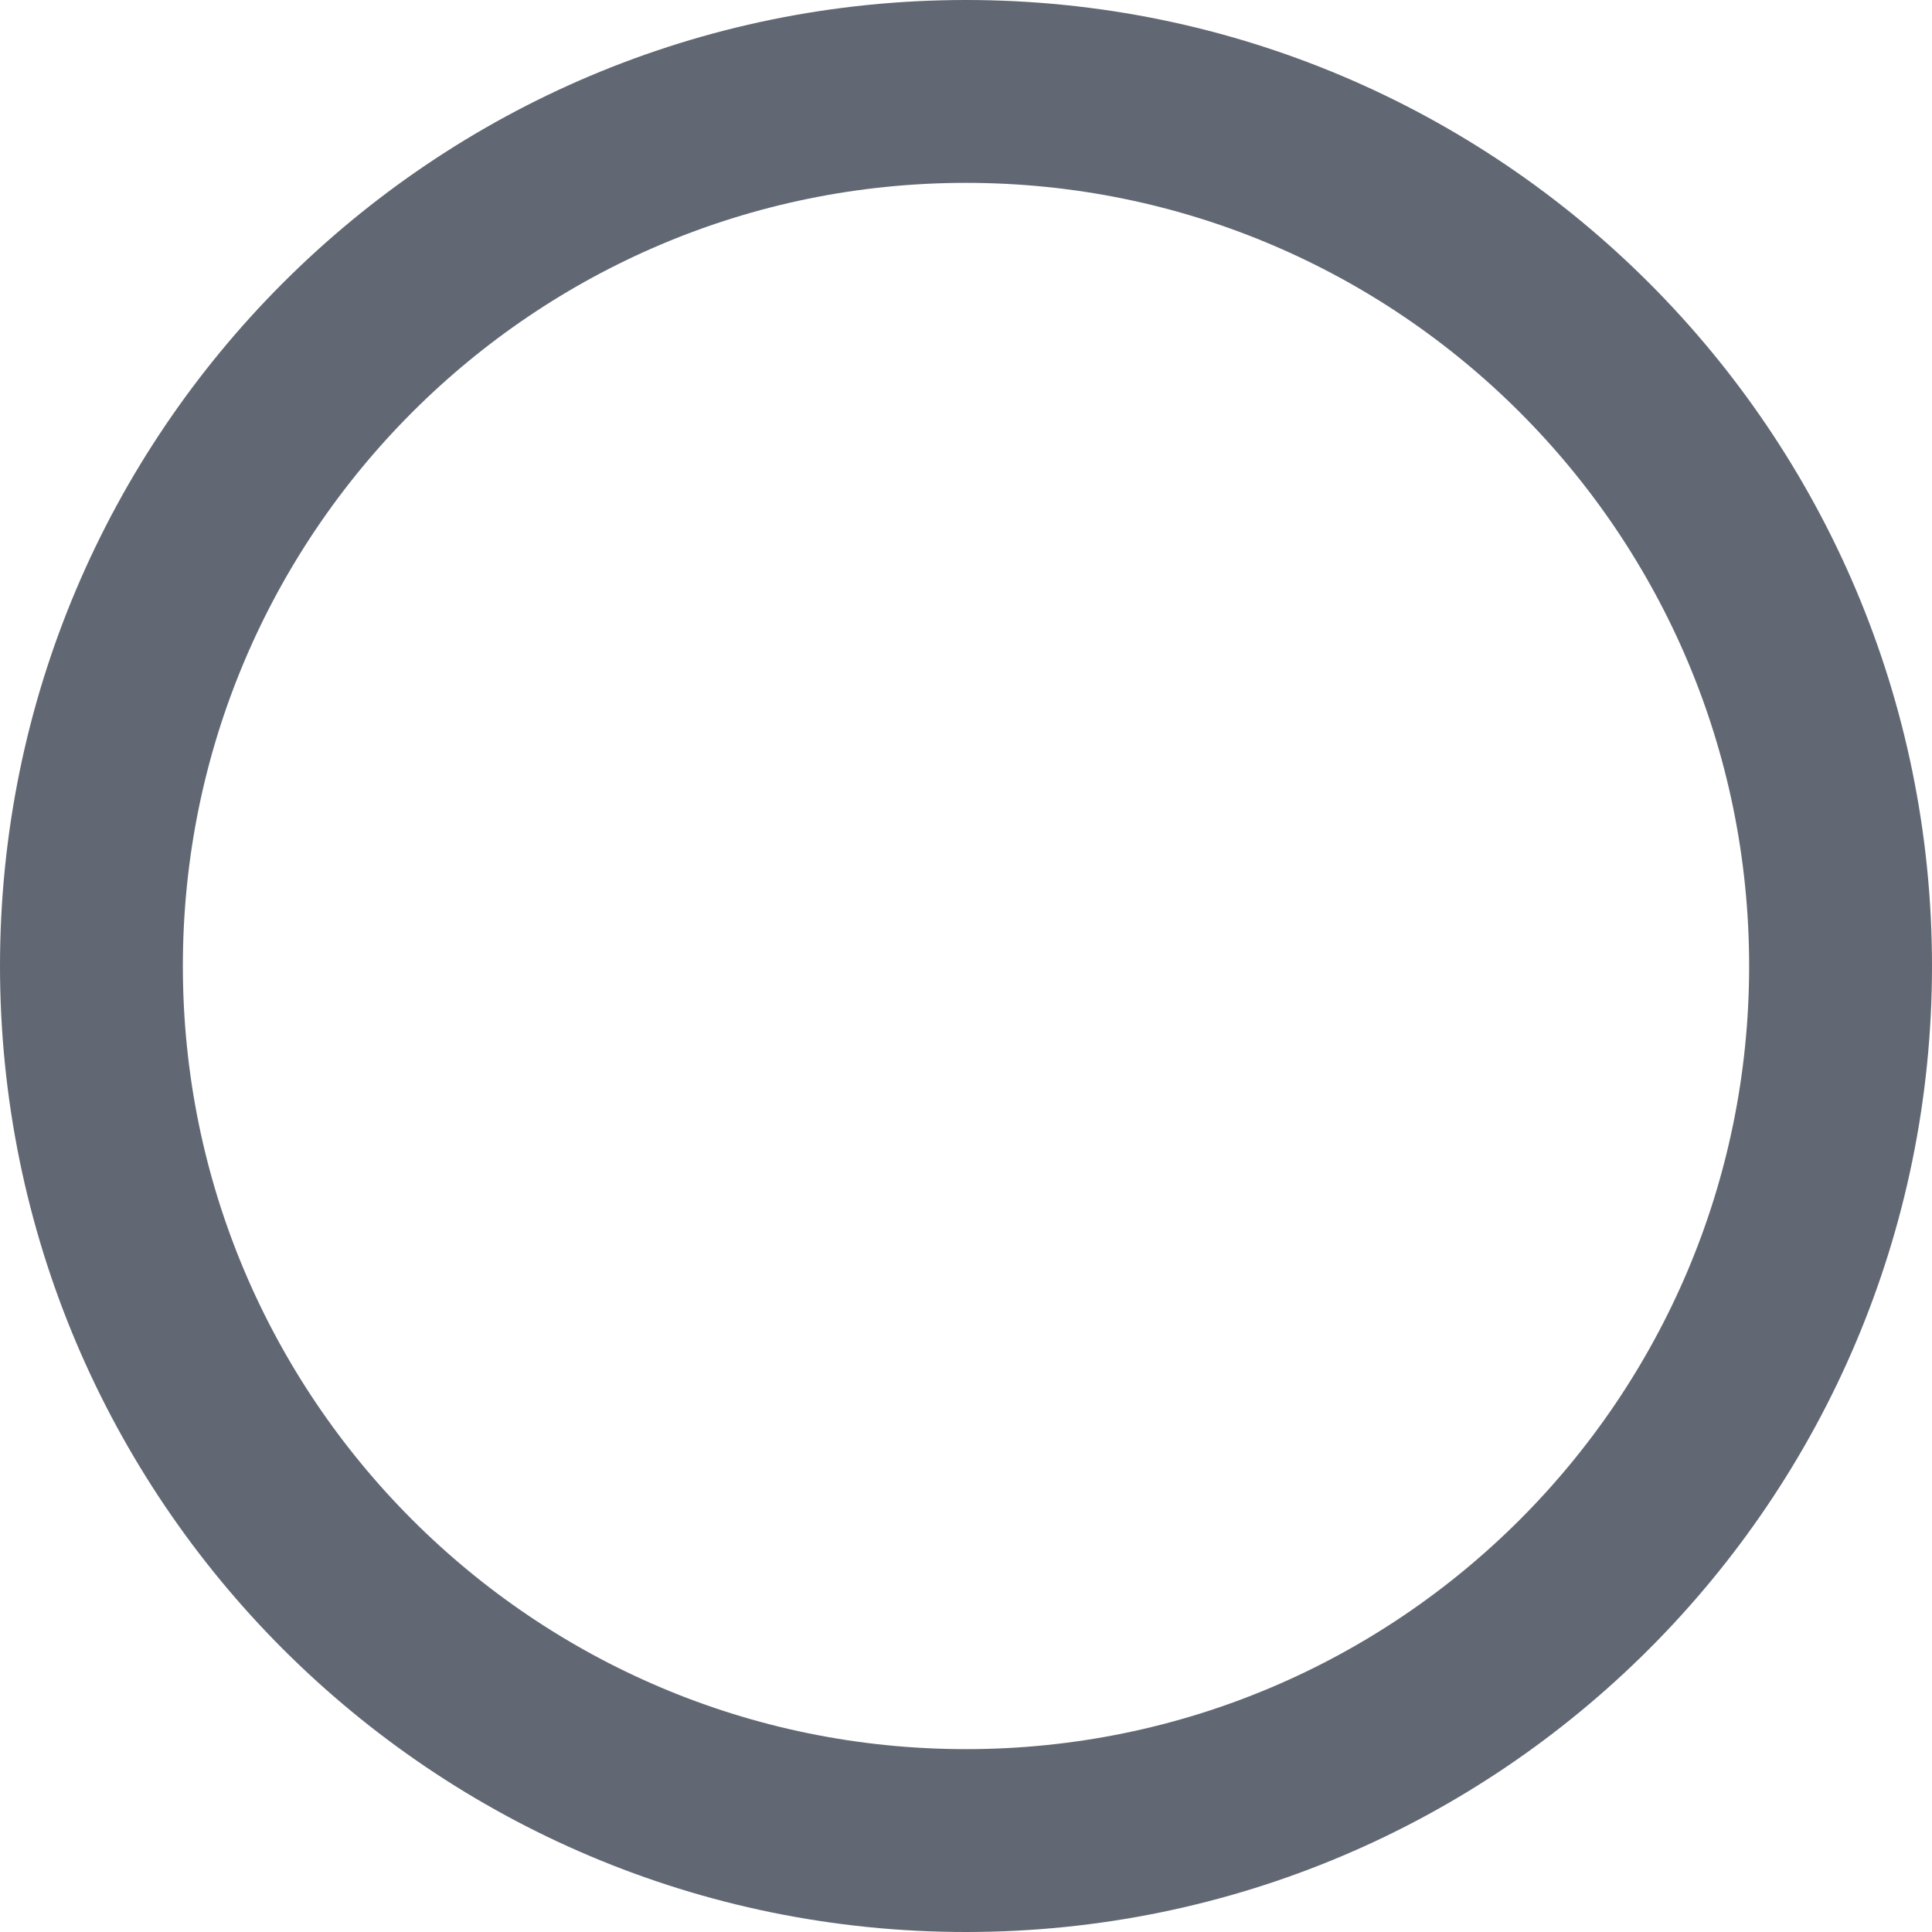
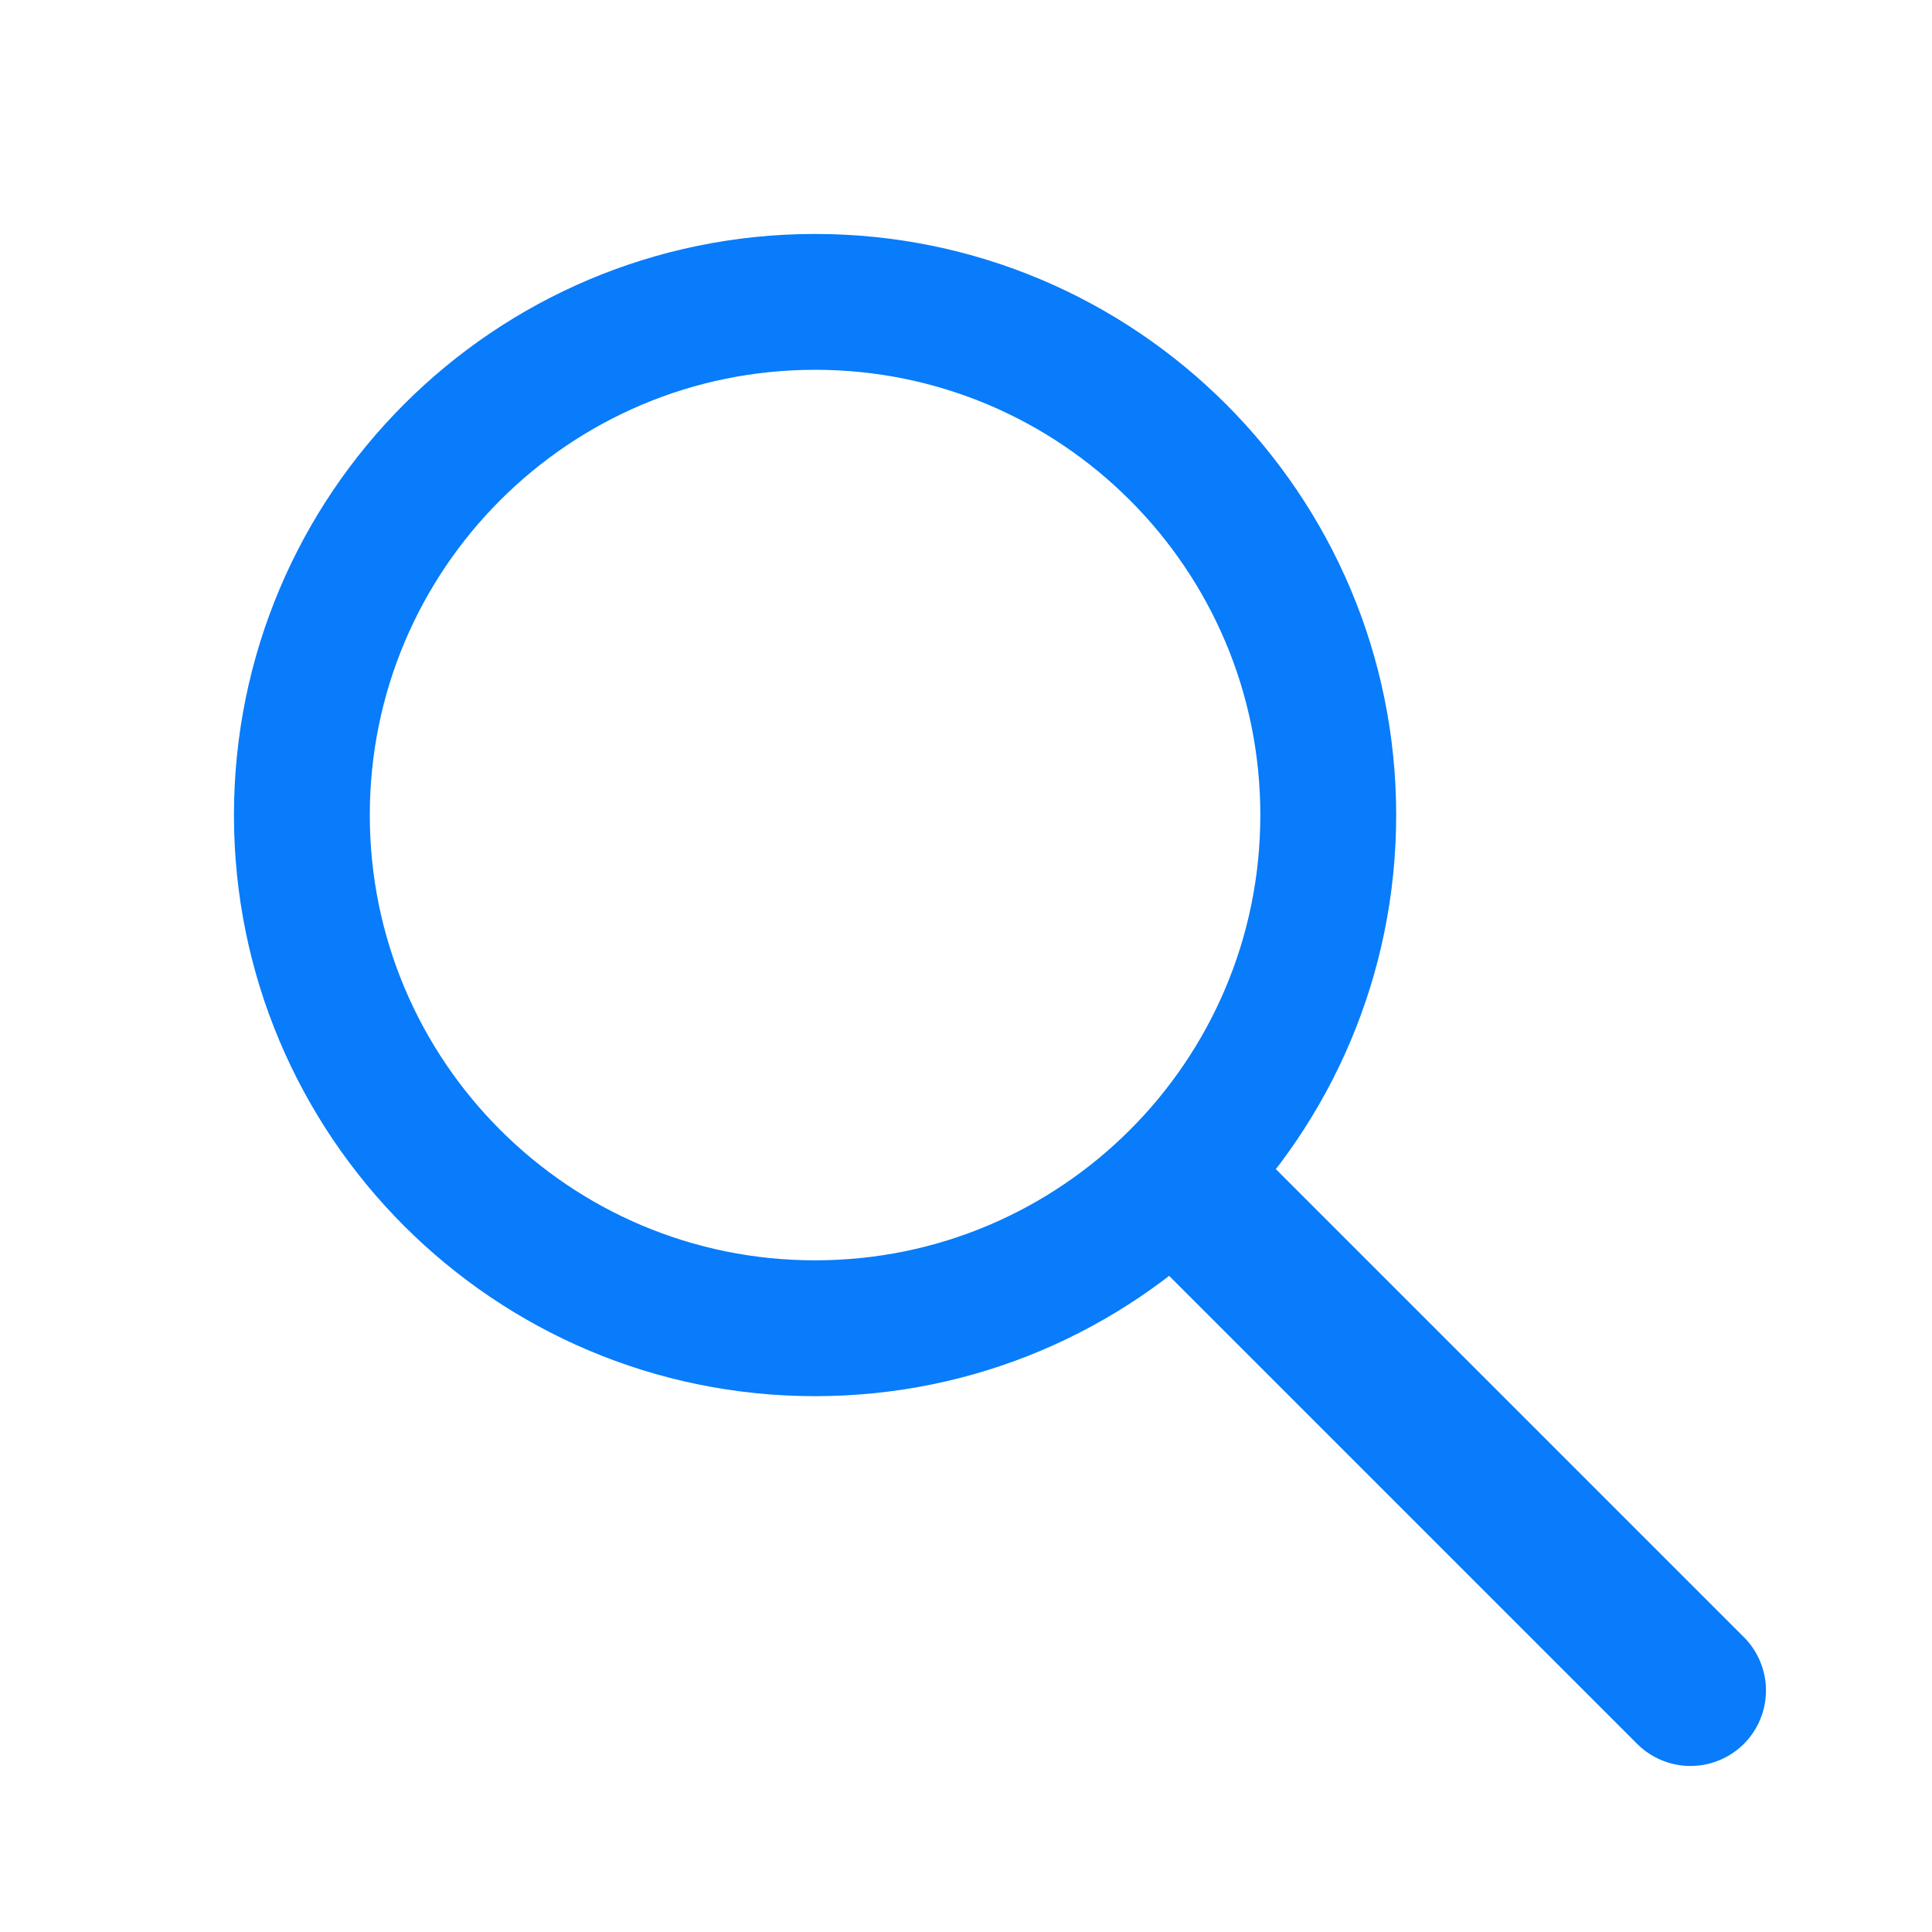
- <svg xmlns="http://www.w3.org/2000/svg" preserveAspectRatio="none" overflow="visible" style="display: block;" width="24.3" height="24.3" viewBox="0 0 24.3 24.3" fill="none">
-   <path id="Vector" d="M23.15 12.15C23.15 18.225 18.225 23.15 12.15 23.15C6.075 23.15 1.15 18.225 1.15 12.15C1.15 6.075 6.075 1.15 12.15 1.15C18.225 1.15 23.15 6.075 23.15 12.15Z" stroke-width="2.3" stroke="#626873" />
+ <svg xmlns="http://www.w3.org/2000/svg" viewBox="0 0 64 64" fill="none">
+   <circle cx="27" cy="27" r="17" stroke="#087CFA" stroke-width="4.5" />
+   <path d="m40 40 16 16" stroke="#087CFA" stroke-width="5" stroke-linecap="round" />
</svg>
